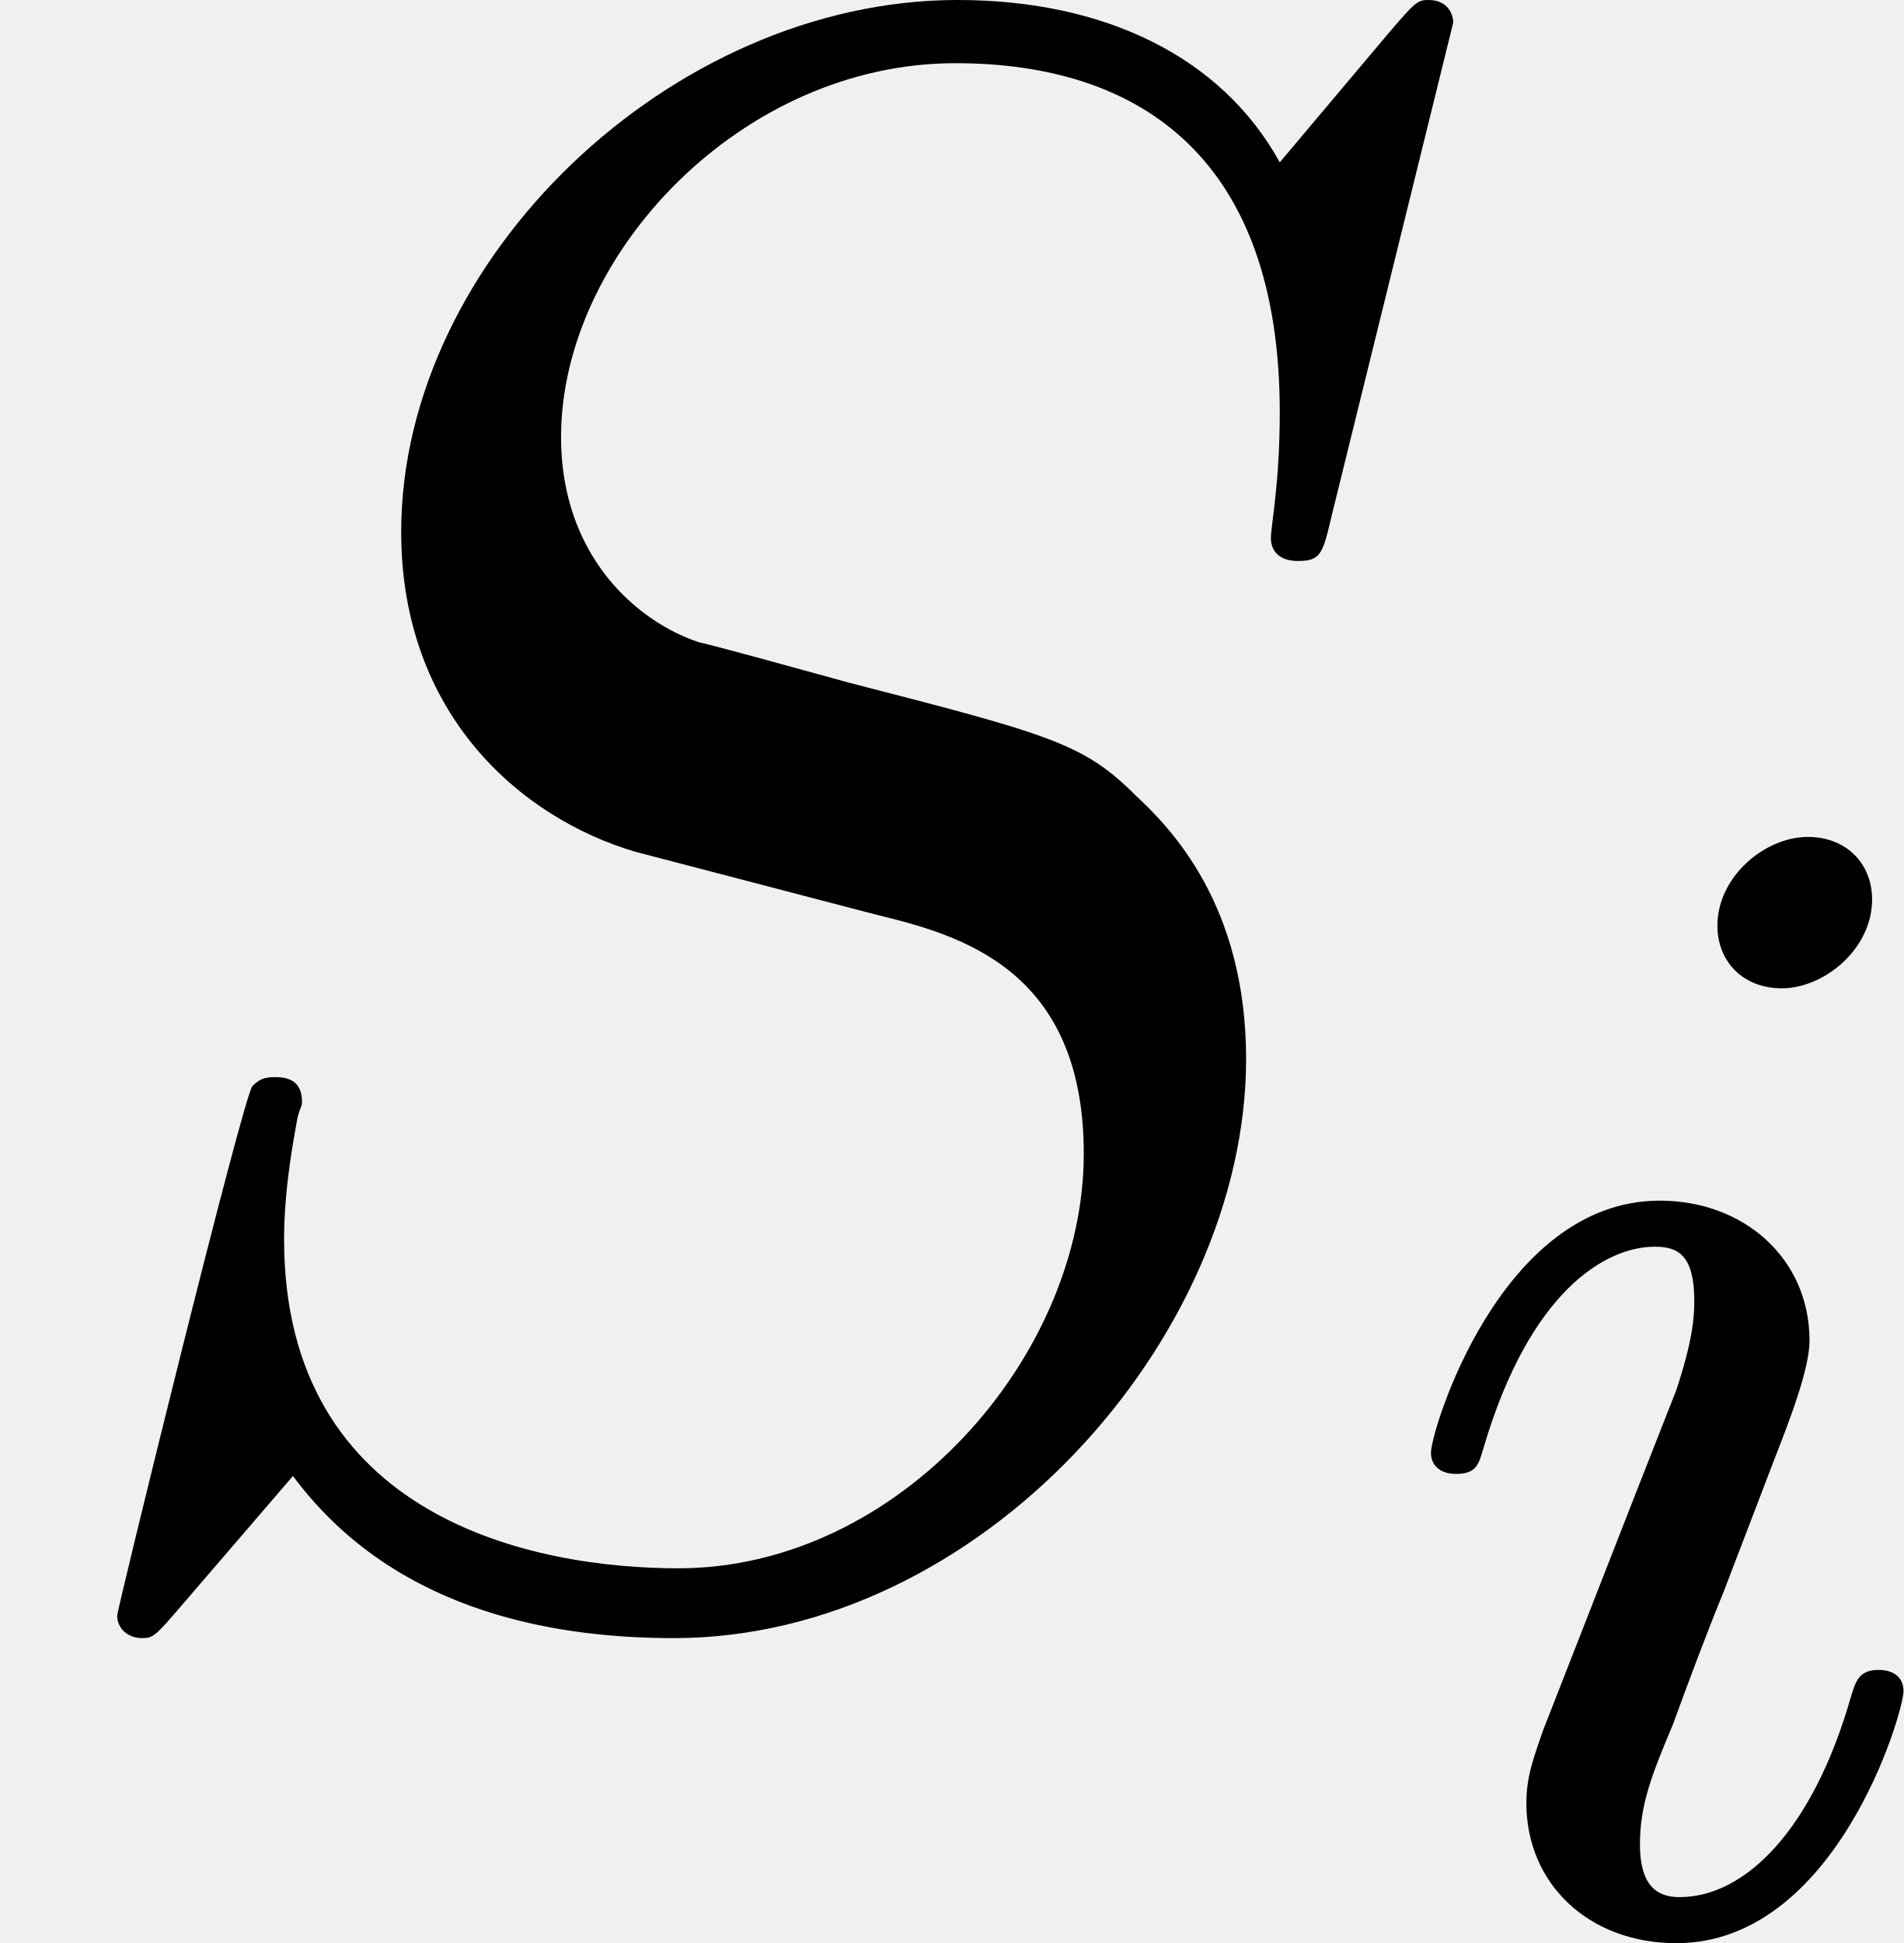
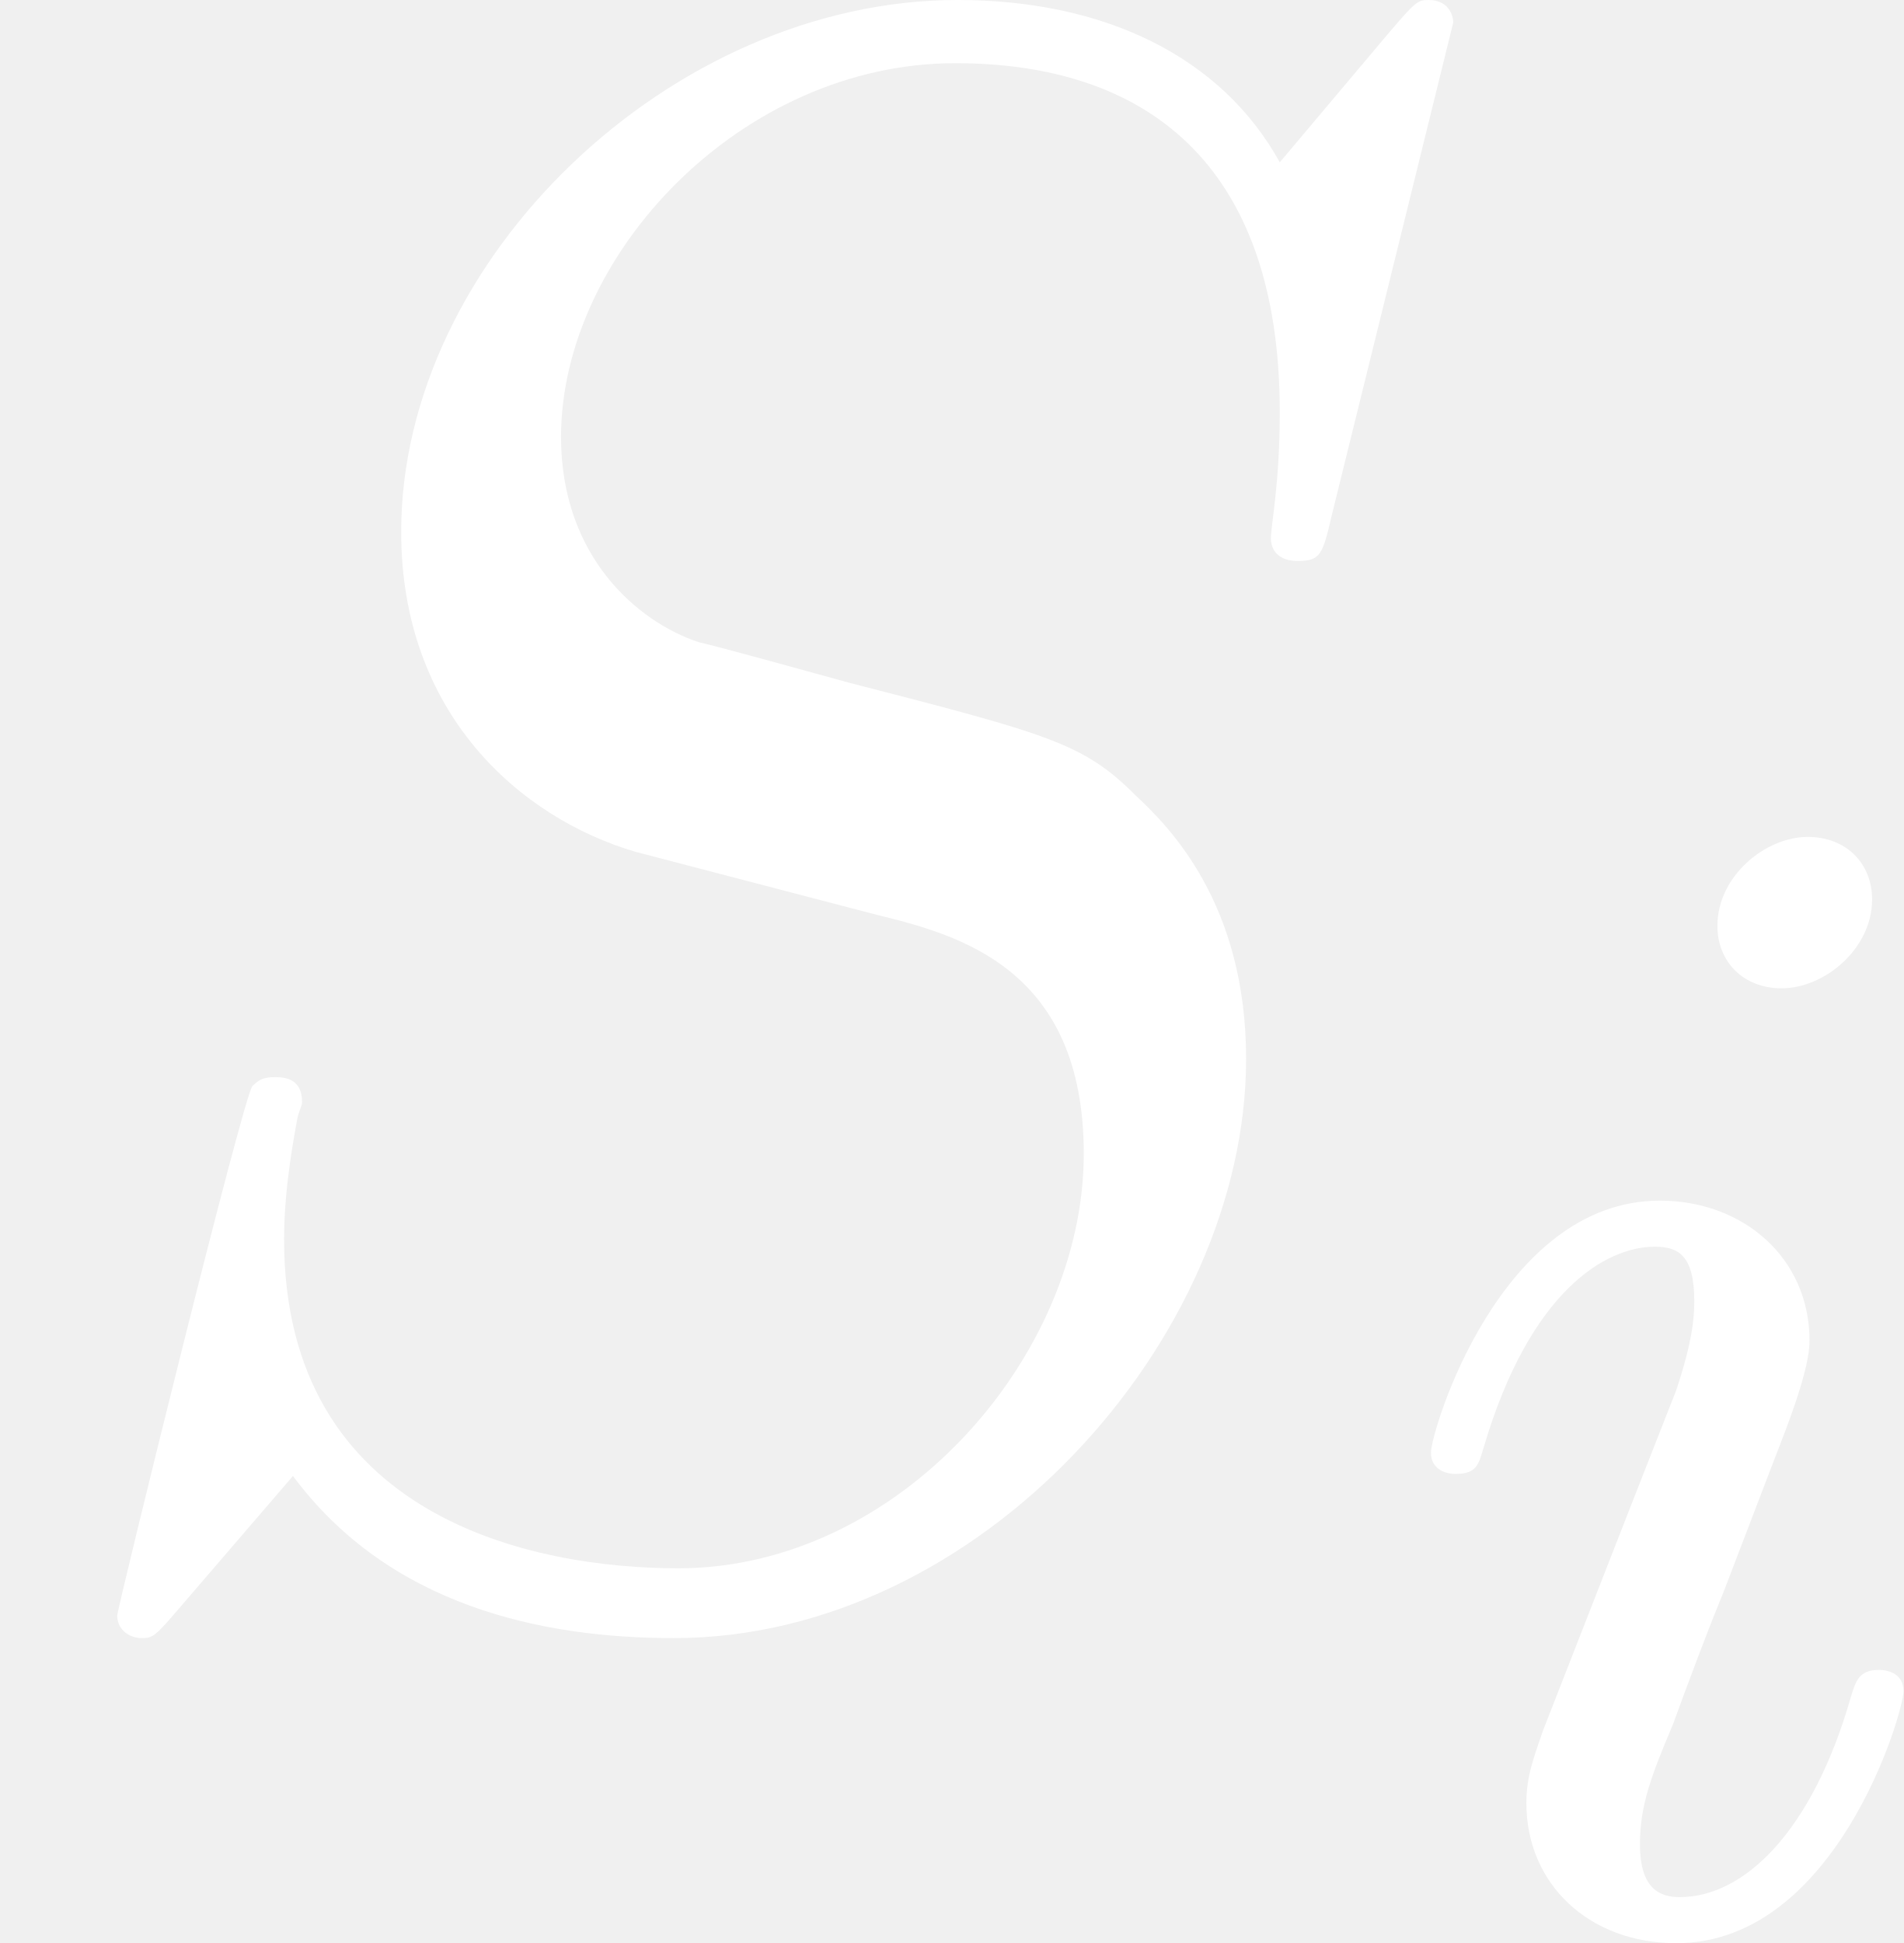
- <svg xmlns="http://www.w3.org/2000/svg" xmlns:xlink="http://www.w3.org/1999/xlink" version="1.1" width="10.414pt" height="10.63pt" viewBox="-.3 -.259 10.414 10.63">
+ <svg xmlns="http://www.w3.org/2000/svg" xmlns:xlink="http://www.w3.org/1999/xlink" fill="#fff" version="1.1" width="10.414pt" height="10.63pt" viewBox="-.3 -.259 10.414 10.63">
  <defs>
    <path id="g0-105" d="M2.375-4.973C2.375-5.149 2.248-5.276 2.064-5.276C1.857-5.276 1.626-5.085 1.626-4.846C1.626-4.67 1.753-4.543 1.937-4.543C2.144-4.543 2.375-4.734 2.375-4.973ZM1.211-2.048L.781-.948C.741-.829 .701-.733 .701-.598C.701-.207 1.004 .08 1.427 .08C2.2 .08 2.527-1.036 2.527-1.14C2.527-1.219 2.463-1.243 2.407-1.243C2.311-1.243 2.295-1.188 2.271-1.108C2.088-.47 1.761-.143 1.443-.143C1.347-.143 1.251-.183 1.251-.399C1.251-.59 1.307-.733 1.411-.98C1.49-1.196 1.57-1.411 1.658-1.626L1.905-2.271C1.977-2.455 2.072-2.702 2.072-2.837C2.072-3.236 1.753-3.515 1.347-3.515C.574-3.515 .239-2.399 .239-2.295C.239-2.224 .295-2.192 .359-2.192C.462-2.192 .47-2.24 .494-2.319C.717-3.076 1.084-3.292 1.323-3.292C1.435-3.292 1.514-3.252 1.514-3.029C1.514-2.949 1.506-2.837 1.427-2.598L1.211-2.048Z" />
    <path id="g1-83" d="M7.036-7.582C7.036-7.615 7.015-7.691 6.916-7.691C6.862-7.691 6.851-7.68 6.72-7.527L6.196-6.905C5.913-7.418 5.345-7.691 4.636-7.691C3.251-7.691 1.942-6.436 1.942-5.116C1.942-4.233 2.52-3.731 3.076-3.567L4.244-3.262C4.647-3.164 5.247-3 5.247-2.105C5.247-1.124 4.353-.098 3.284-.098C2.585-.098 1.375-.338 1.375-1.691C1.375-1.953 1.429-2.215 1.44-2.28C1.451-2.324 1.462-2.335 1.462-2.356C1.462-2.465 1.385-2.476 1.331-2.476S1.255-2.465 1.222-2.433C1.178-2.389 .567 .098 .567 .131C.567 .196 .622 .24 .687 .24C.742 .24 .753 .229 .884 .076L1.418-.545C1.887 .087 2.629 .24 3.262 .24C4.745 .24 6.033-1.211 6.033-2.564C6.033-3.316 5.662-3.687 5.498-3.84C5.247-4.091 5.084-4.135 4.113-4.385C3.873-4.451 3.48-4.56 3.382-4.582C3.087-4.68 2.716-4.996 2.716-5.575C2.716-6.458 3.589-7.385 4.625-7.385C5.531-7.385 6.196-6.916 6.196-5.695C6.196-5.345 6.153-5.149 6.153-5.084C6.153-5.073 6.153-4.975 6.284-4.975C6.393-4.975 6.404-5.007 6.447-5.193L7.036-7.582Z" />
  </defs>
  <g id="page1" transform="matrix(1.13 0 0 1.13 -80.23 -69.24668)">
    <use x="70.735" y="68.742" xlink:href="#g1-83" />
    <use x="77.424" y="70.379" xlink:href="#g0-105" />
  </g>
</svg>
